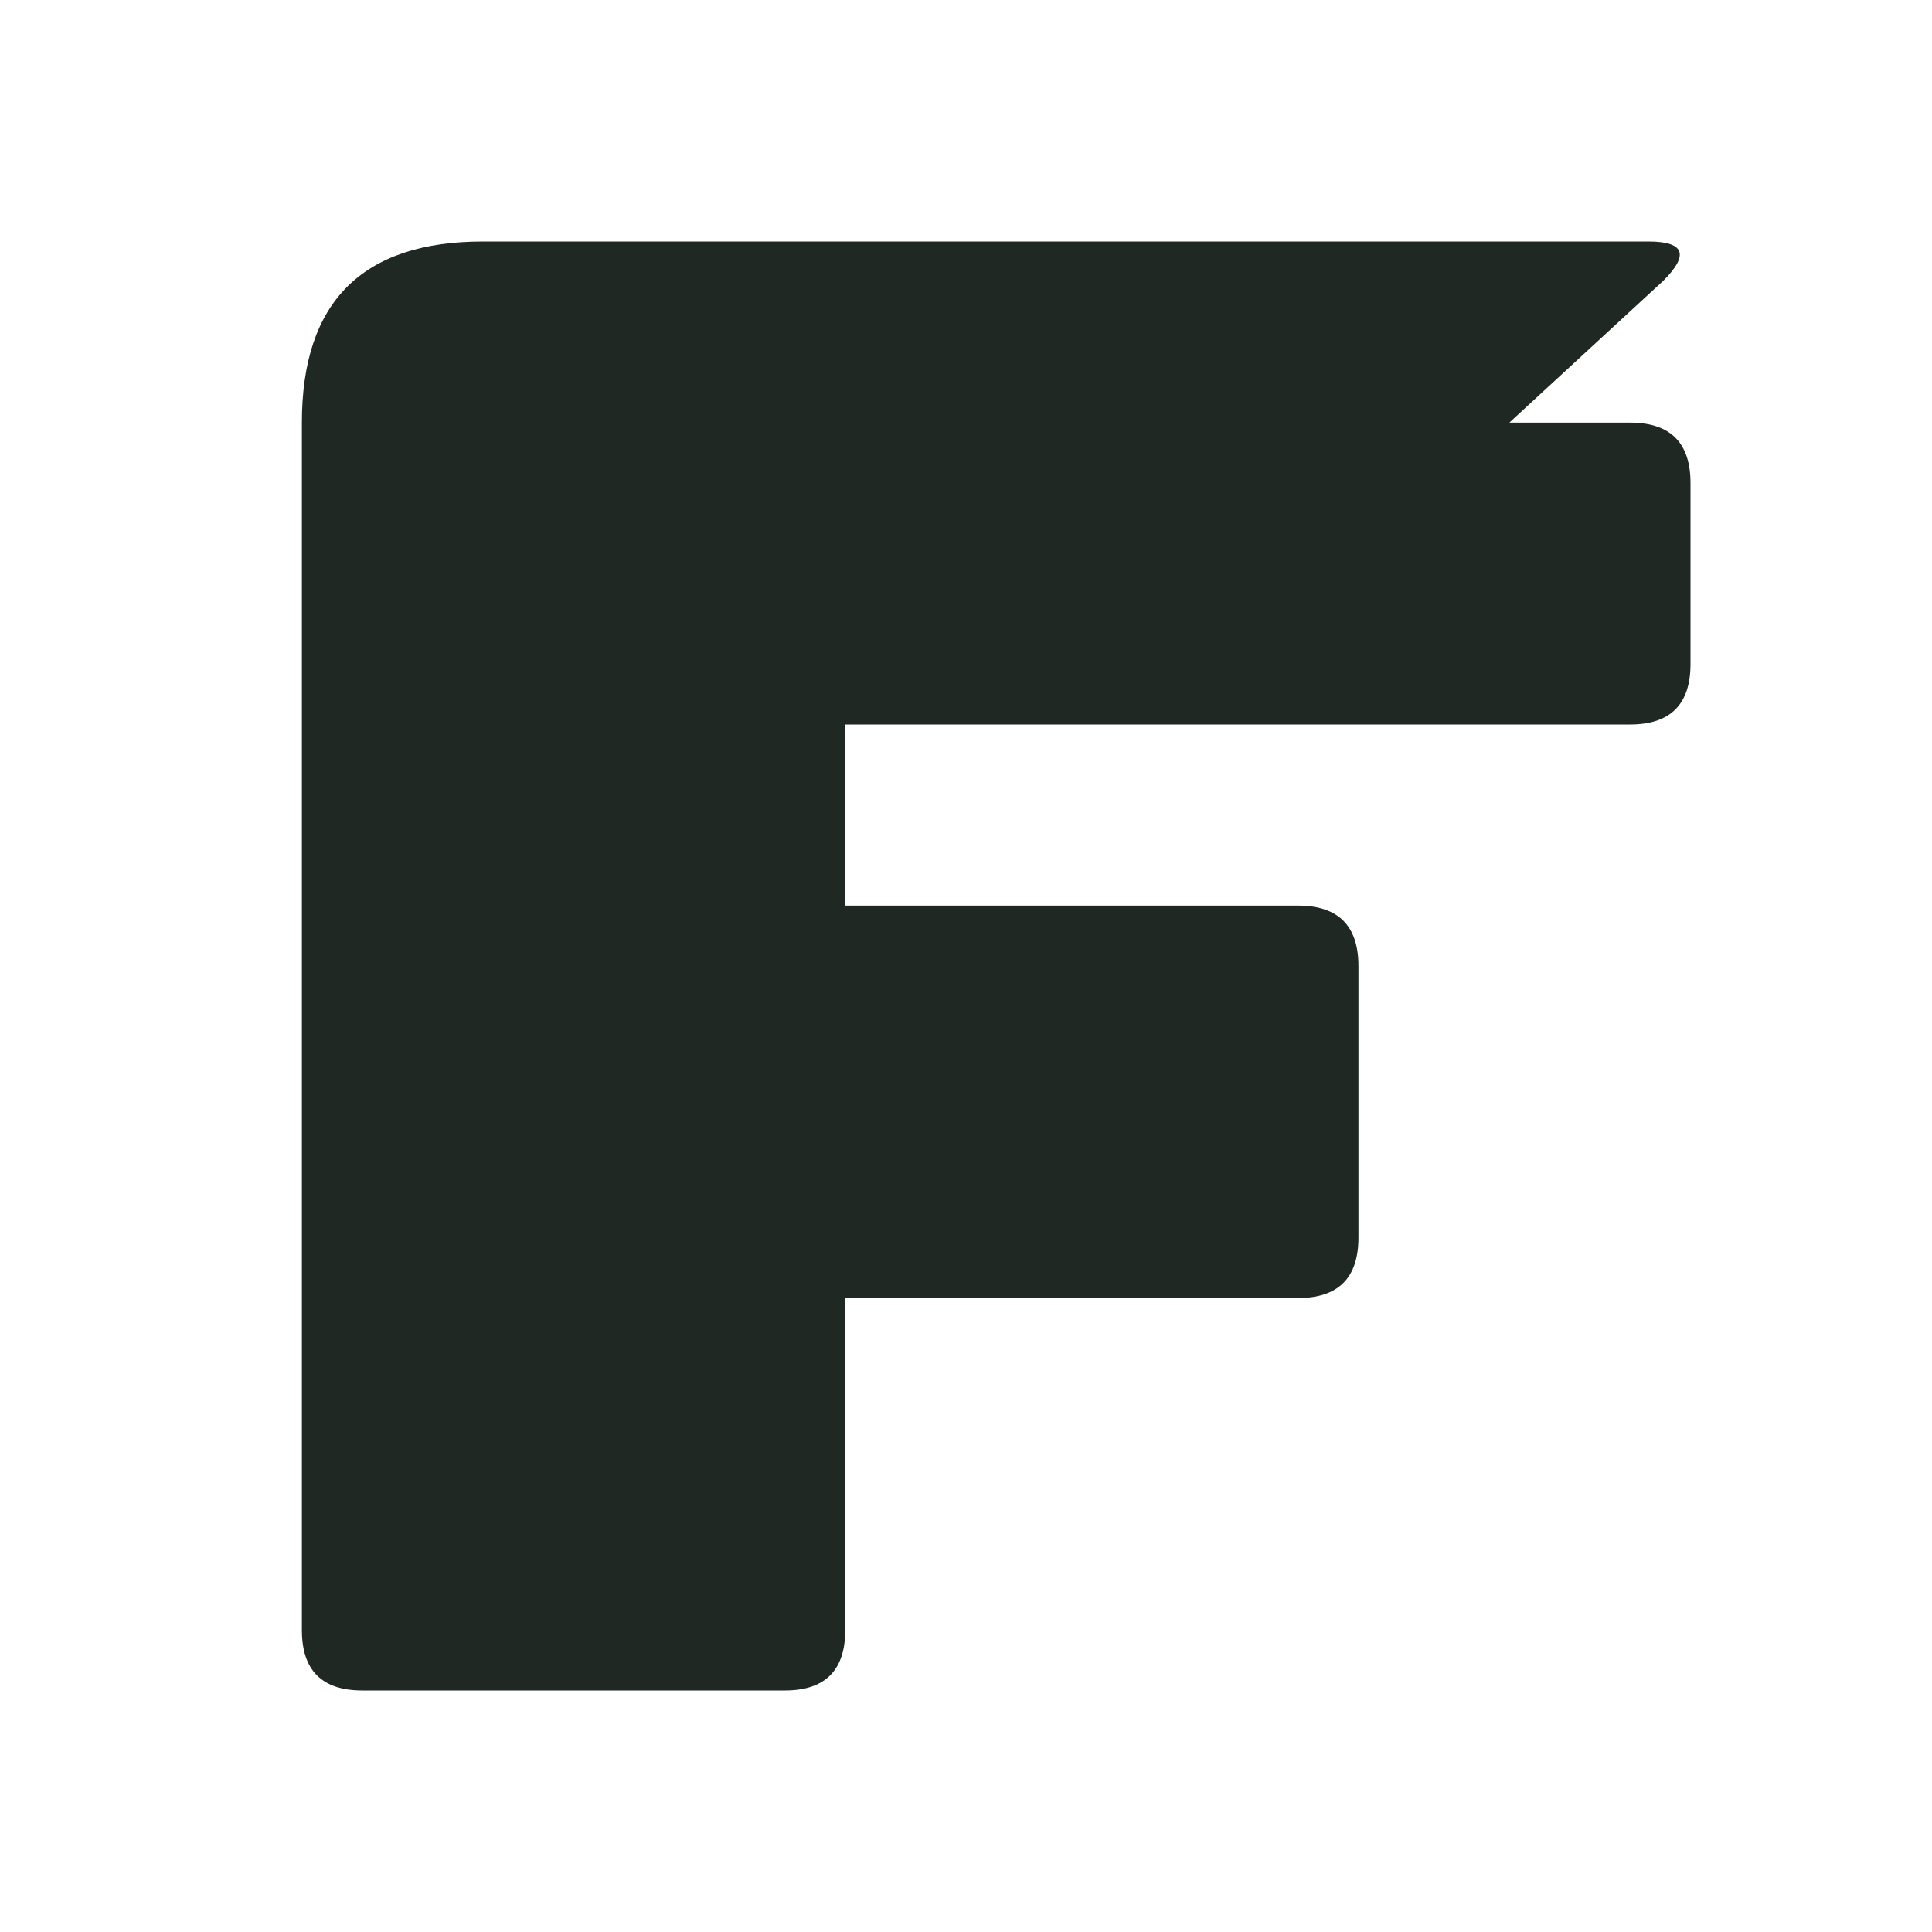
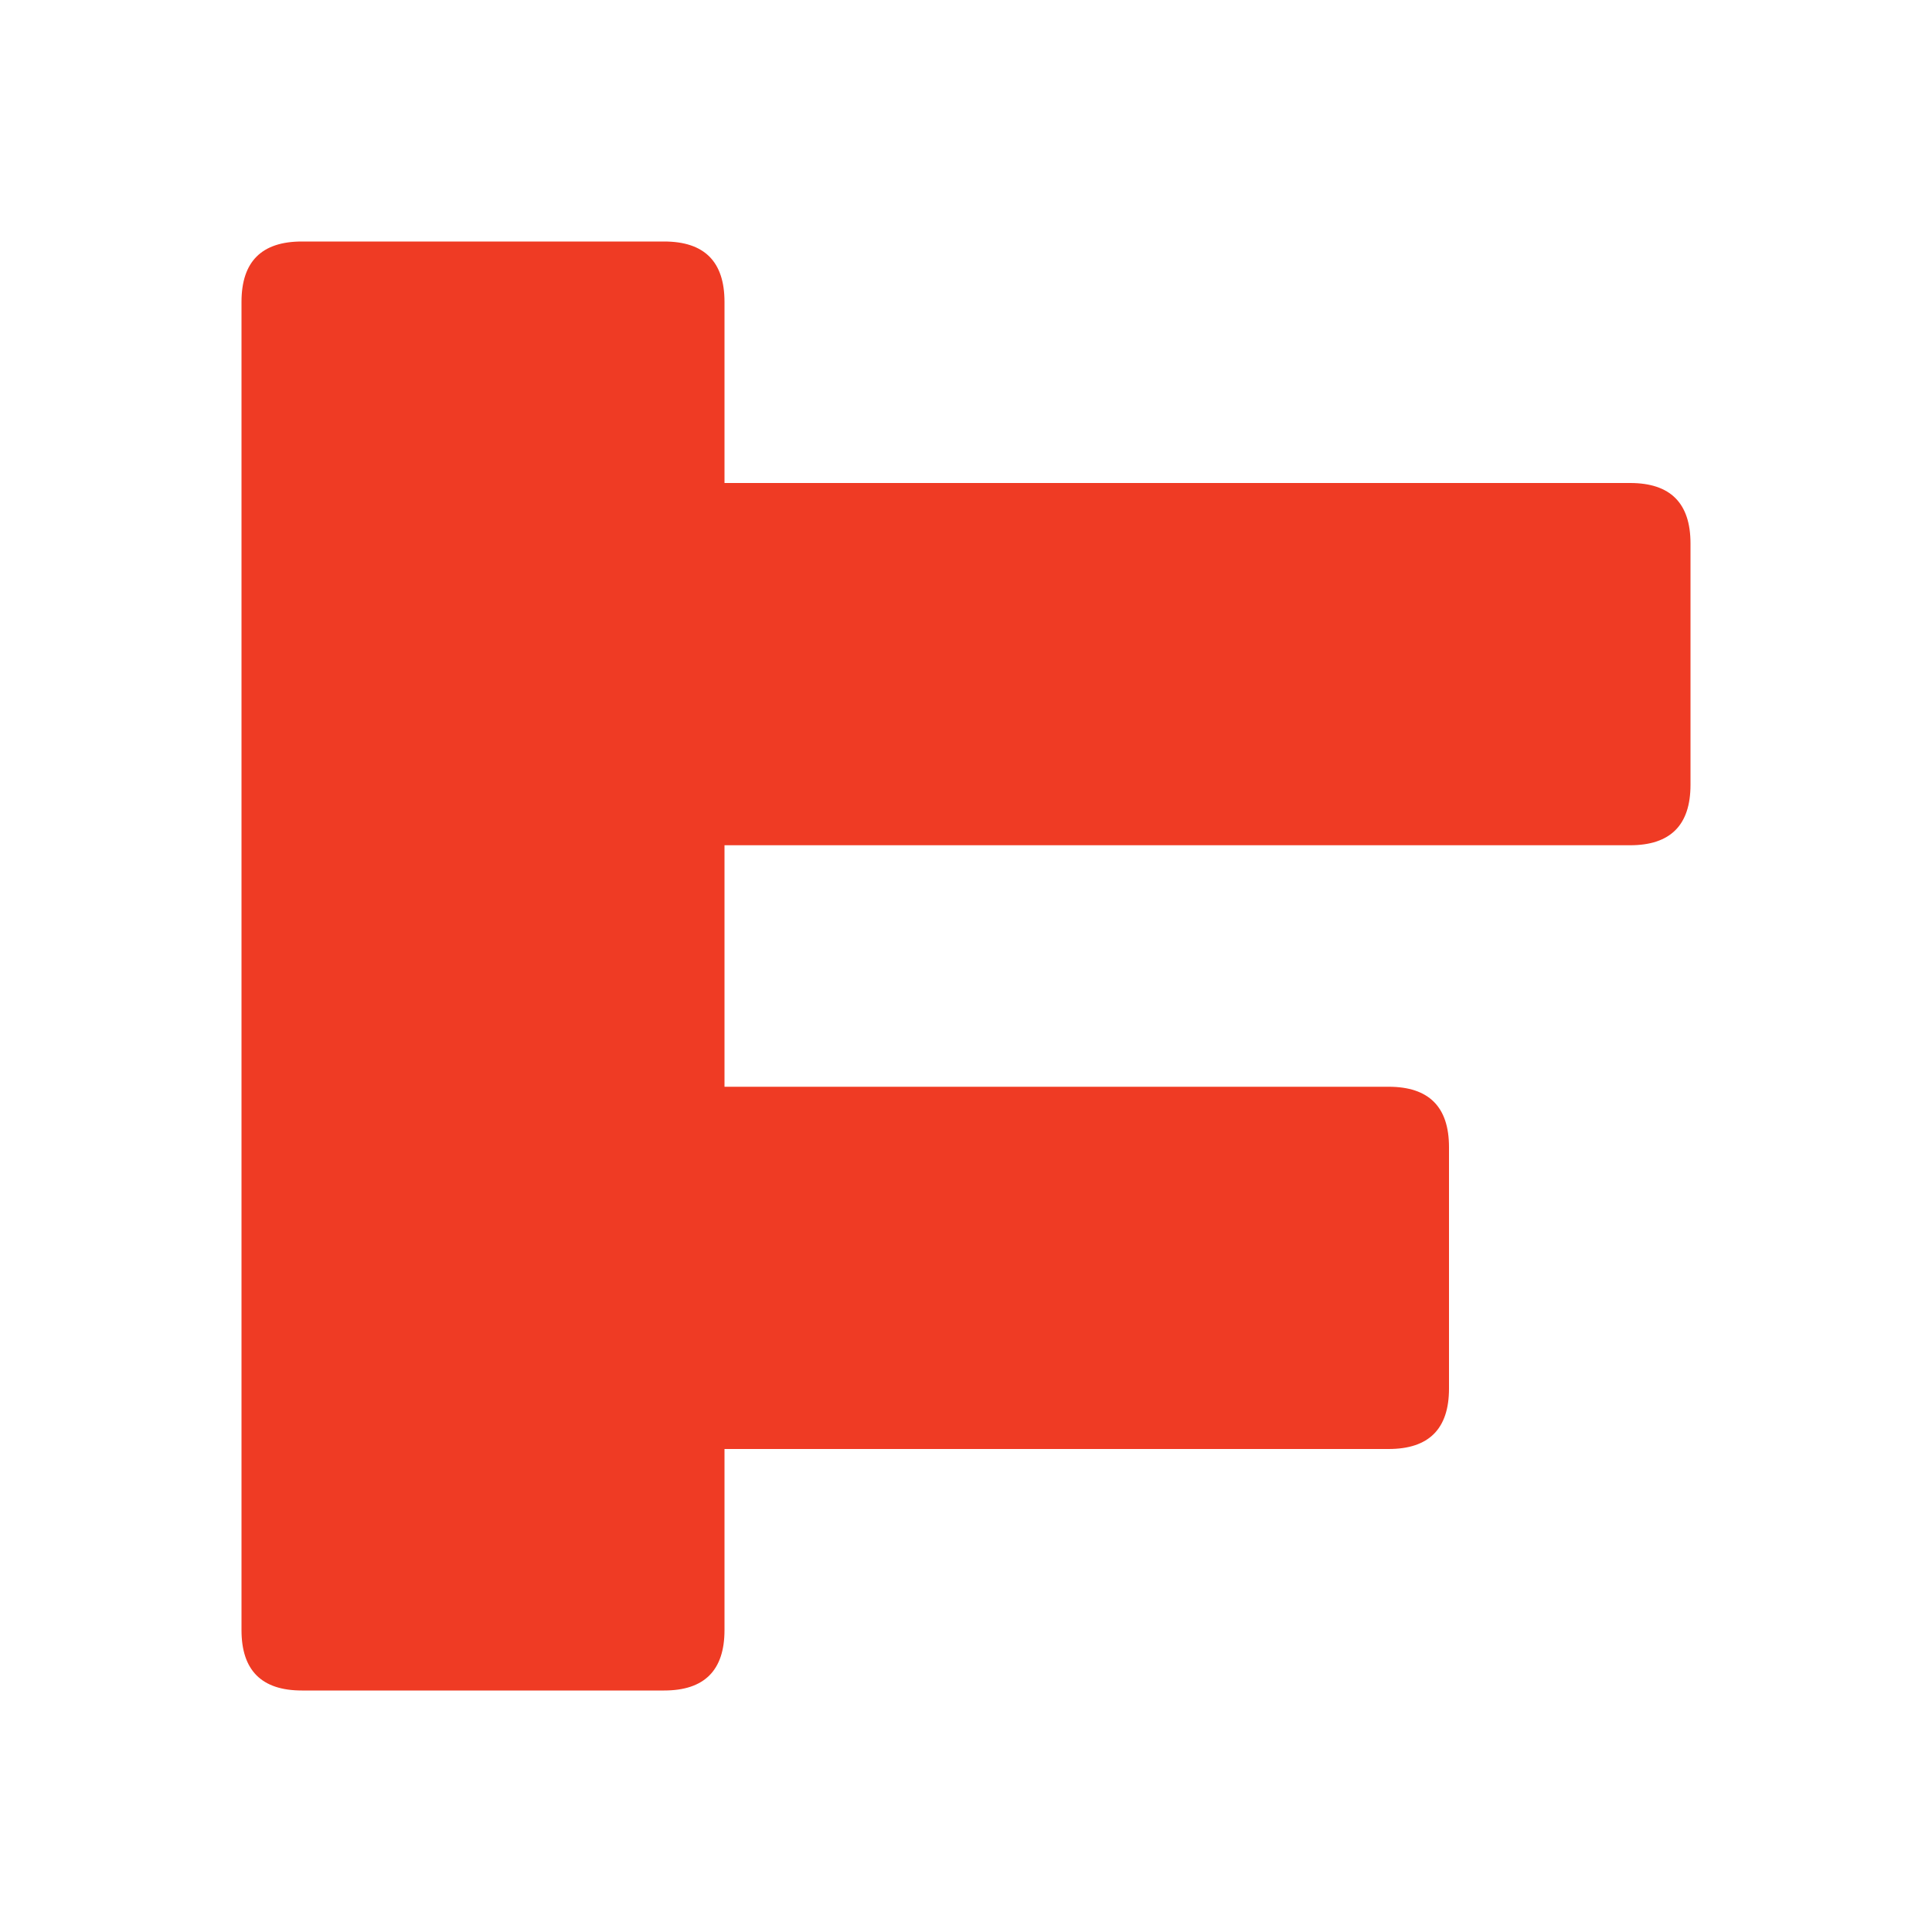
<svg xmlns="http://www.w3.org/2000/svg" viewBox="0 0 64 64" width="64" height="64" role="img" aria-labelledby="title desc">
-   <path fill="#202824" d="M16 8H54.6Q56.4 8 55.1 9.3L50 14H54Q56 14 56 16V22Q56 24 54 24H28V30H43Q45 30 45 32V41Q45 43 43 43H28V54Q28 56 26 56H12Q10 56 10 54V14Q10 8 16 8Z" />
+   <path fill="#EF3B24" d="M10 8H22Q24 8 24 10V16H54Q56 16 56 18V26Q56 28 54 28H24V36H46Q48 36 48 38V46Q48 48 46 48H24V54Q24 56 22 56H10Q8 56 8 54V10Q8 8 10 8Z" />
</svg>
